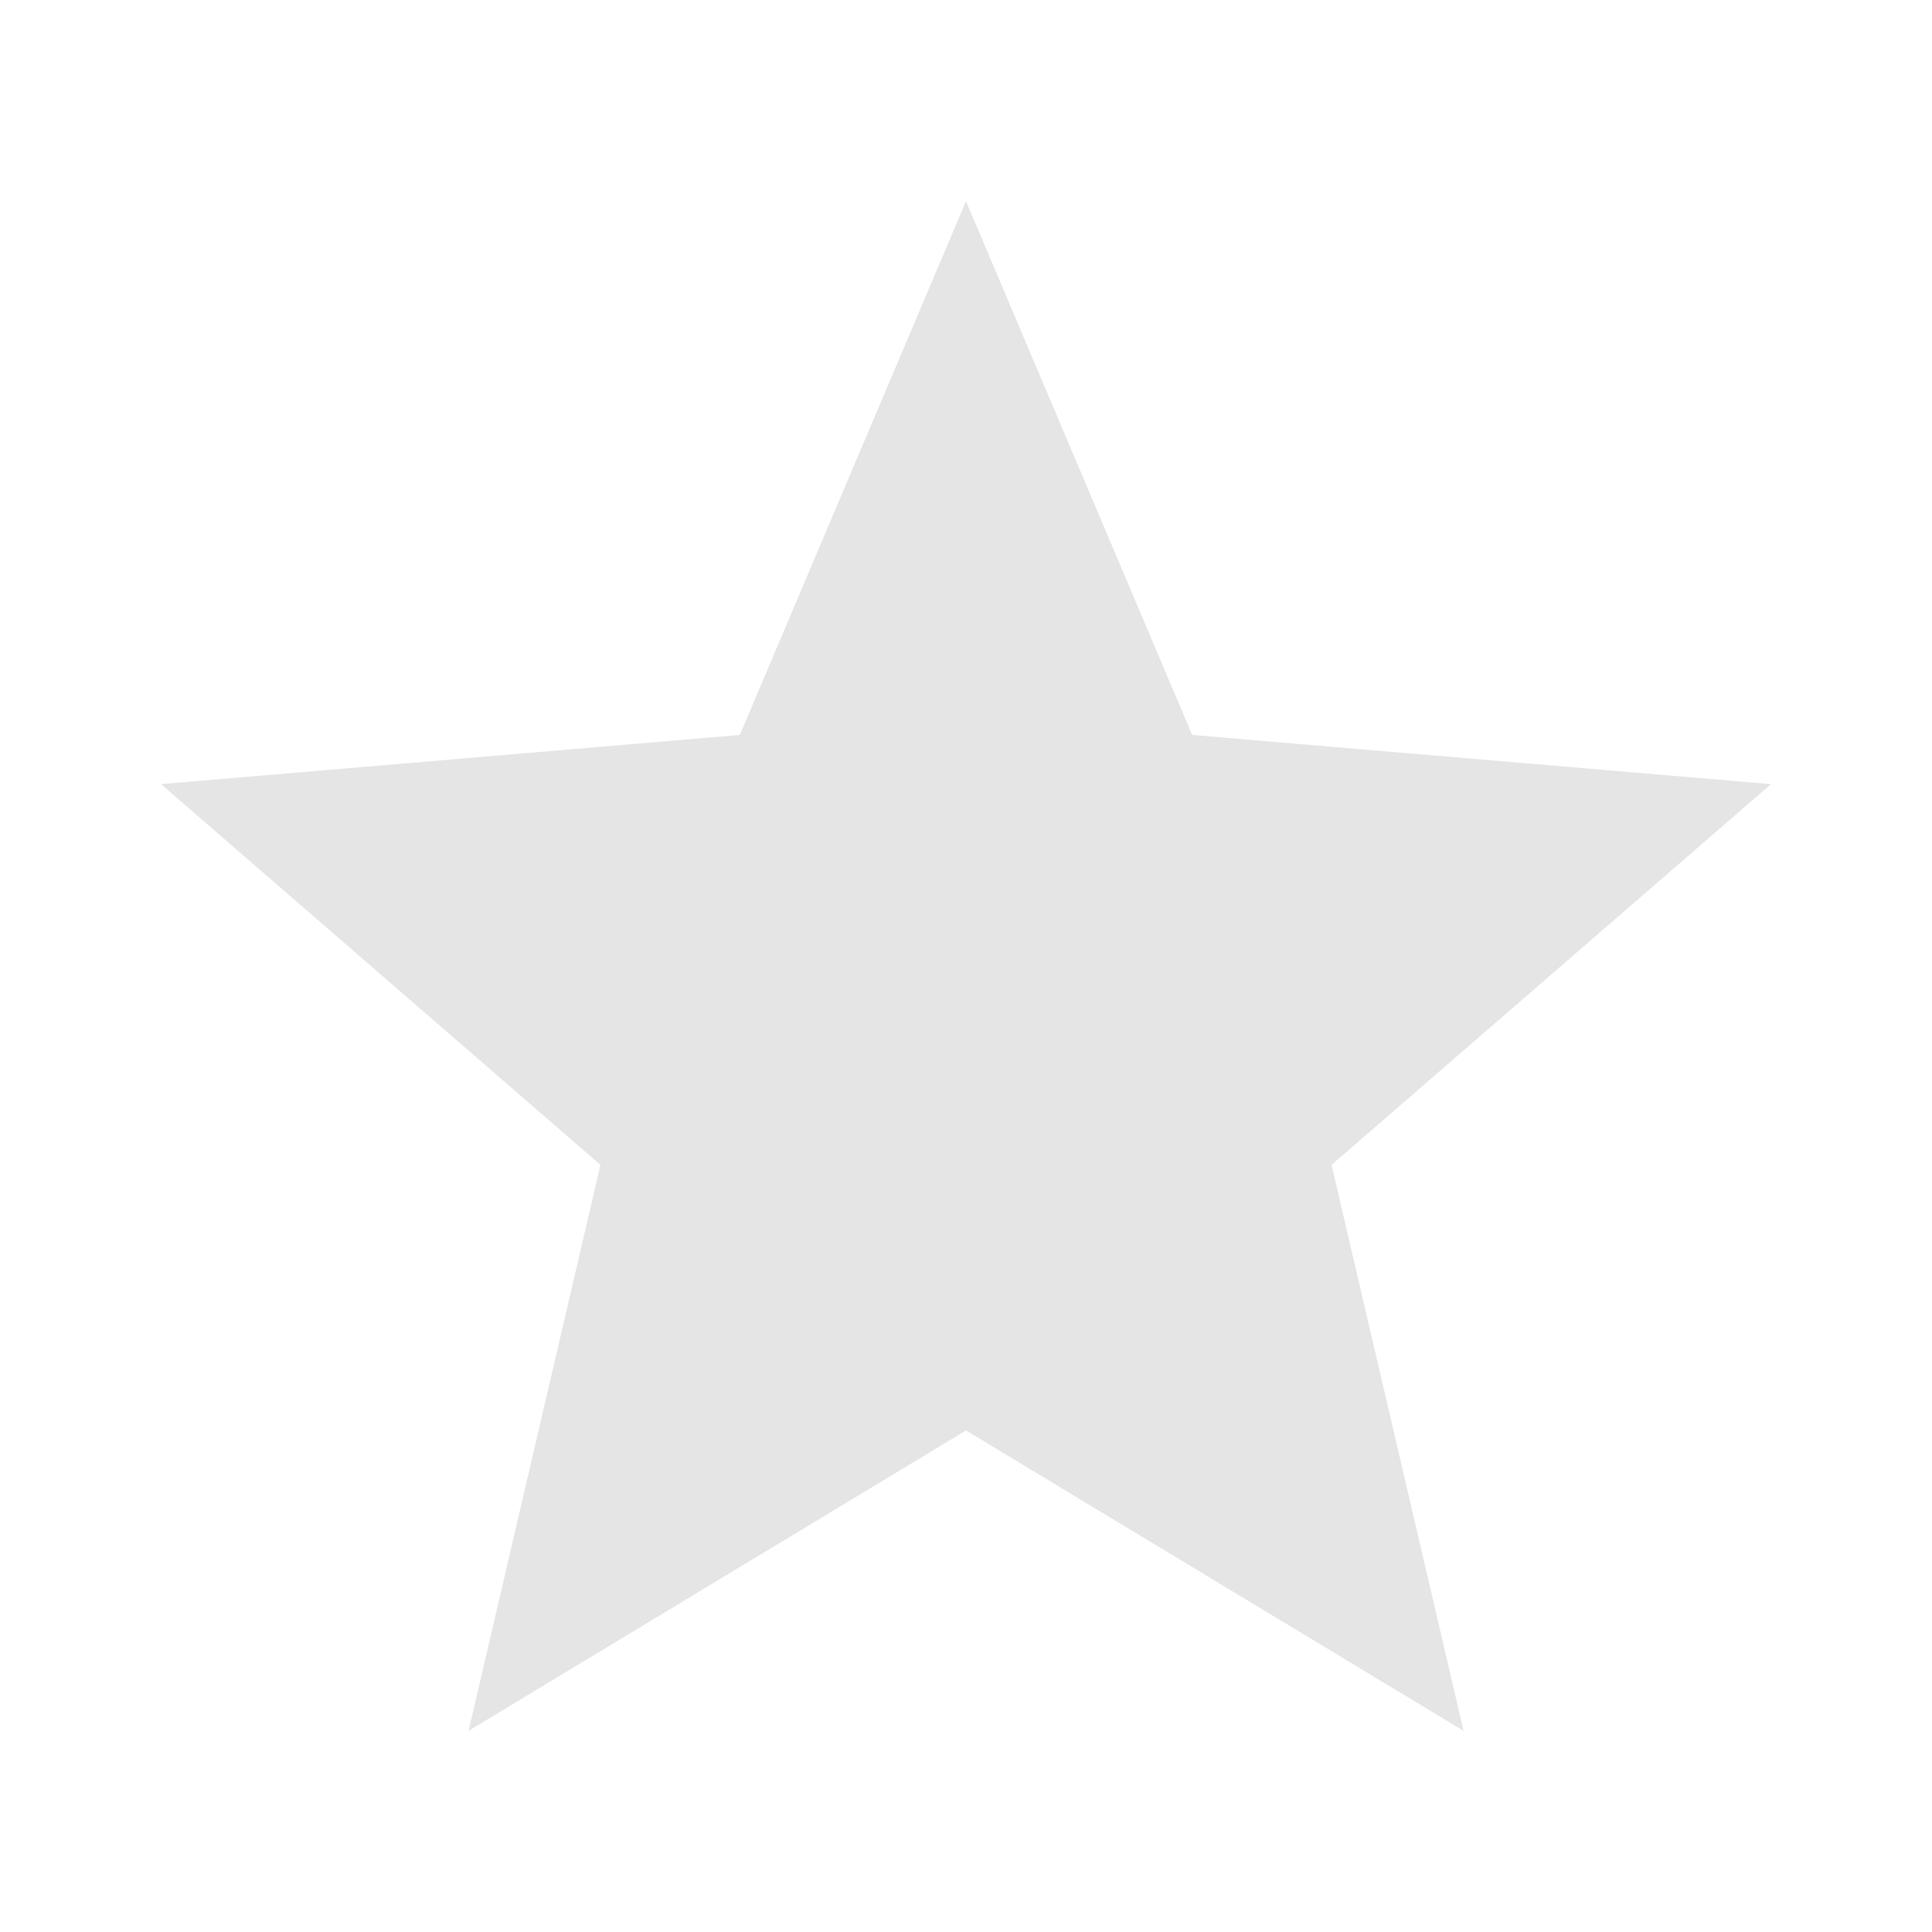
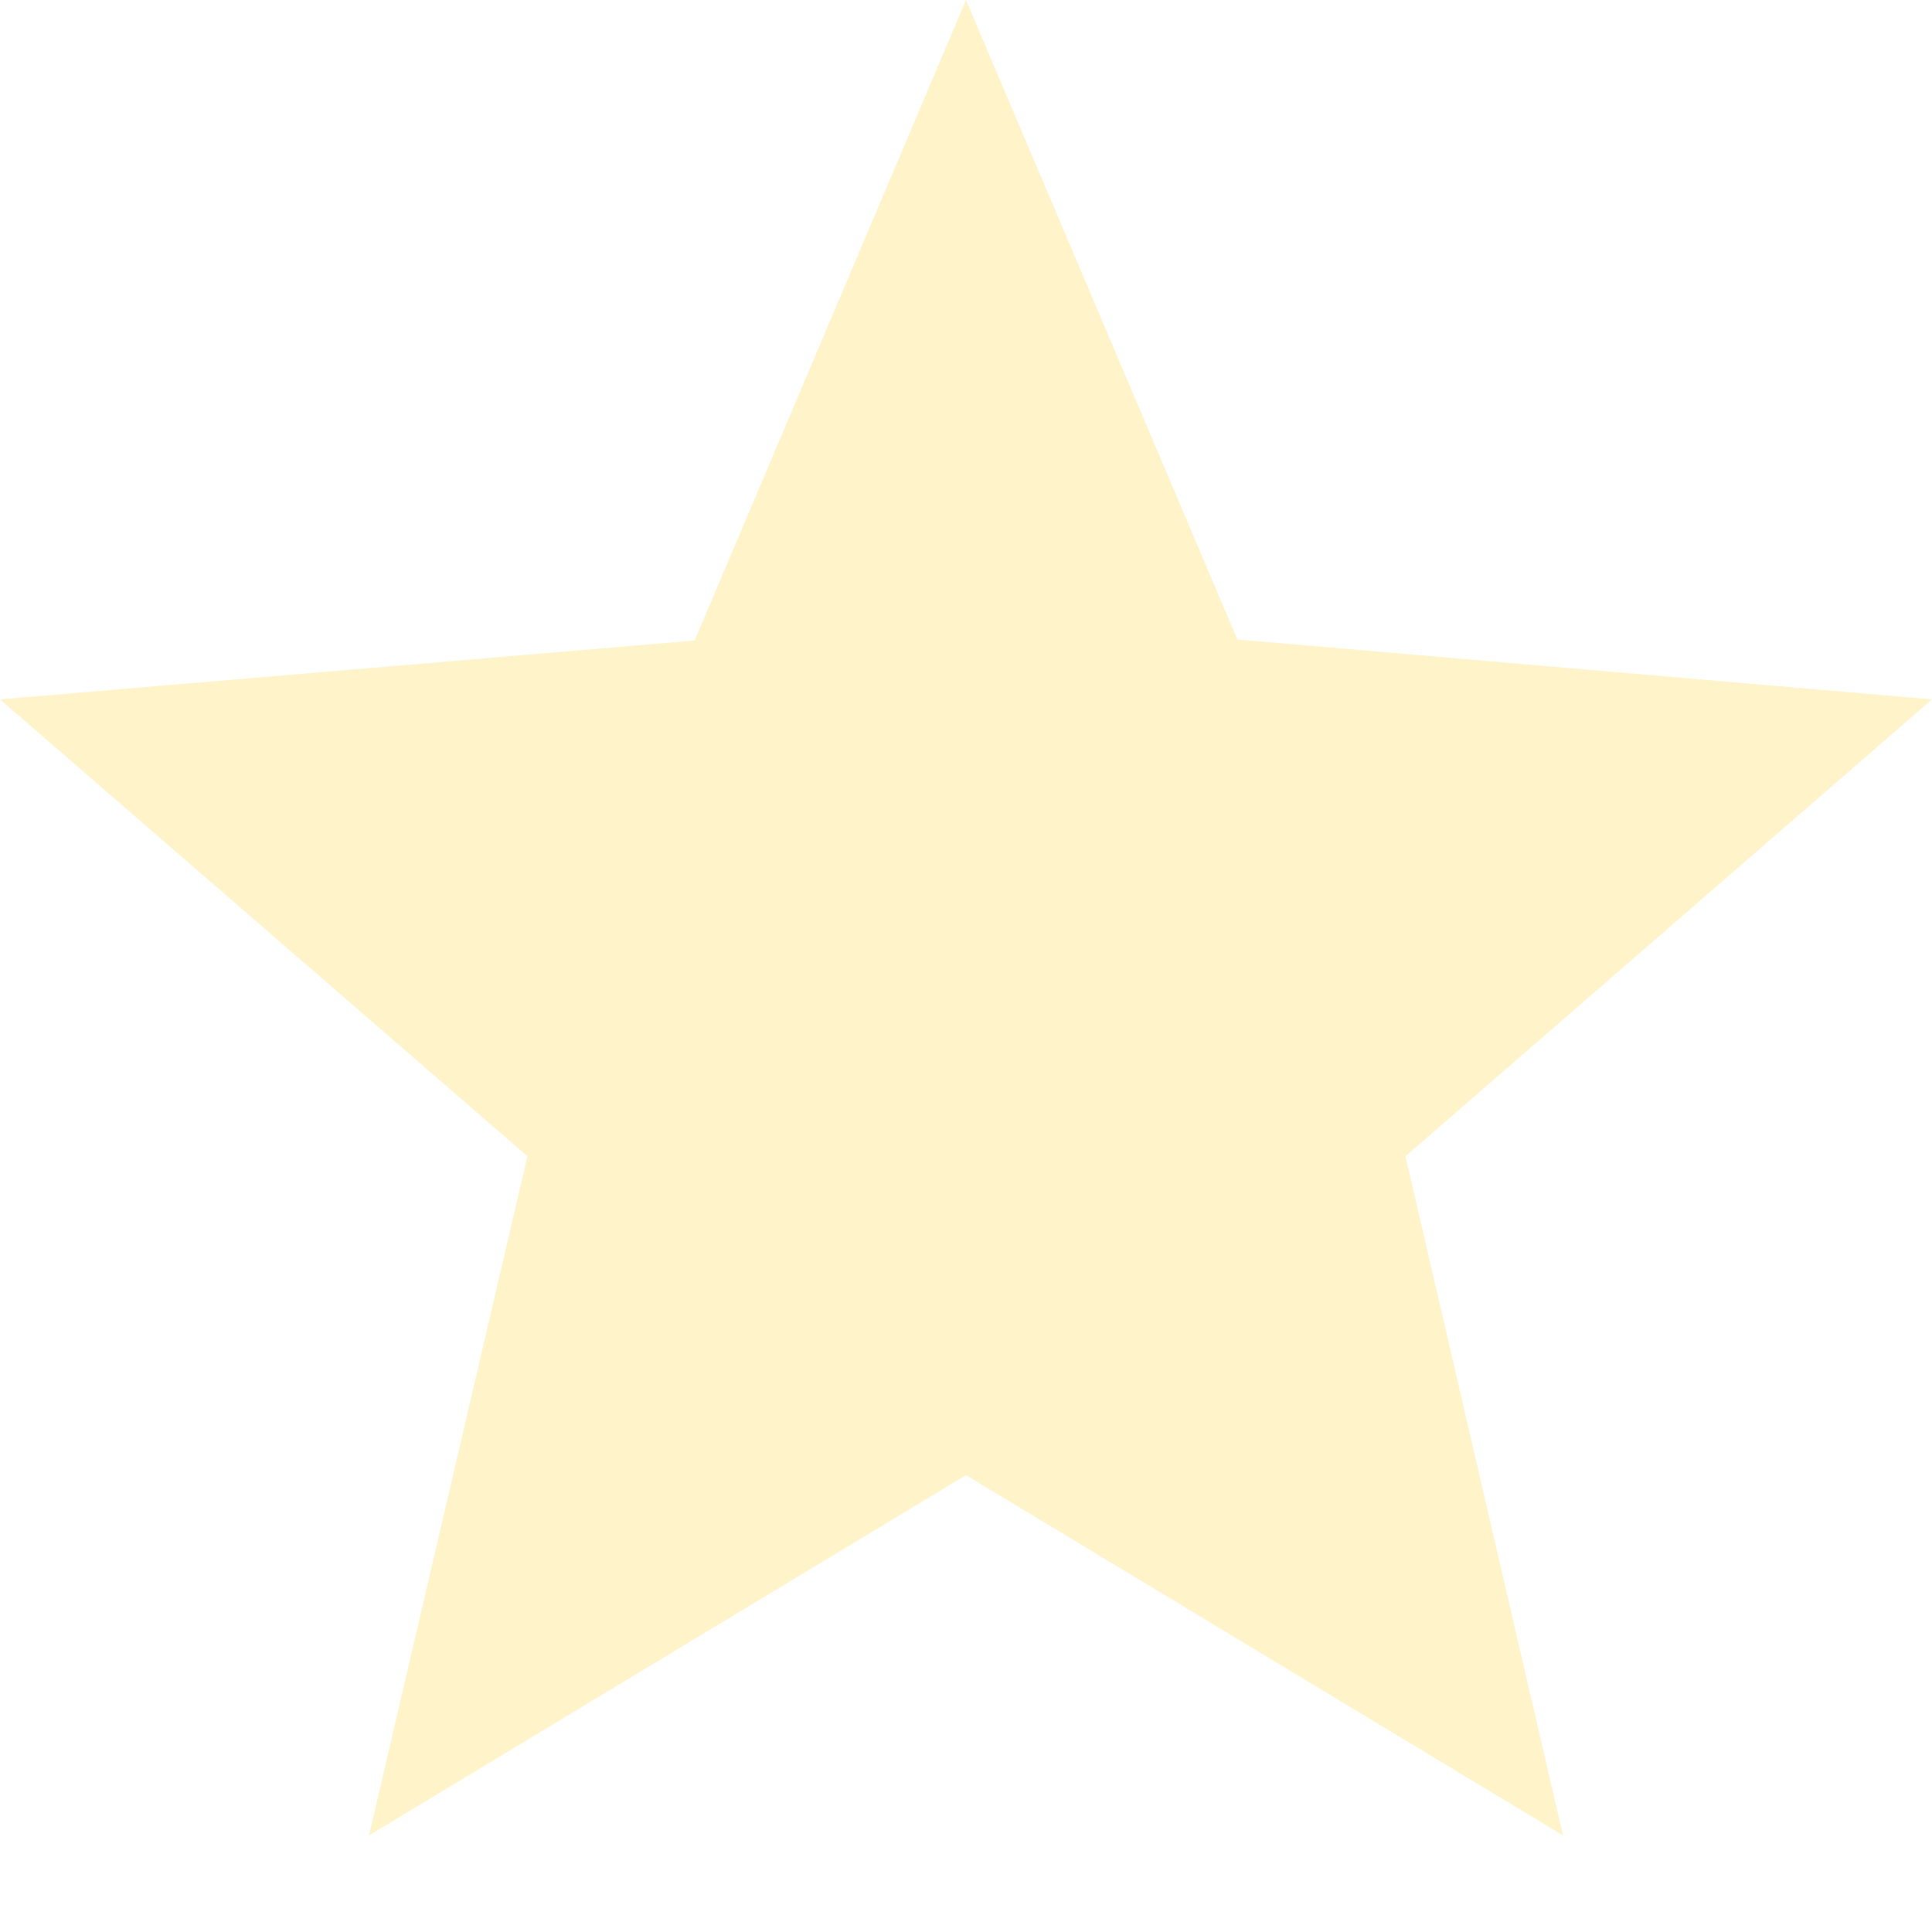
<svg xmlns="http://www.w3.org/2000/svg" width="15" height="15" viewBox="0 0 15 15" fill="none">
-   <path d="M7.5 11.106L11.363 13.438L10.338 9.044L13.75 6.088L9.256 5.706L7.5 1.562L5.744 5.706L1.25 6.088L4.662 9.044L3.638 13.438L7.5 11.106Z" fill="#E5E5E5" />
+   <path d="M15 5.43L9.607 4.965L7.5 0L5.393 4.973L0 5.43L4.095 8.977L2.865 14.25L7.5 11.453L12.135 14.25L10.912 8.977L15 5.43Z" fill="#FFF3C9" />
</svg>
